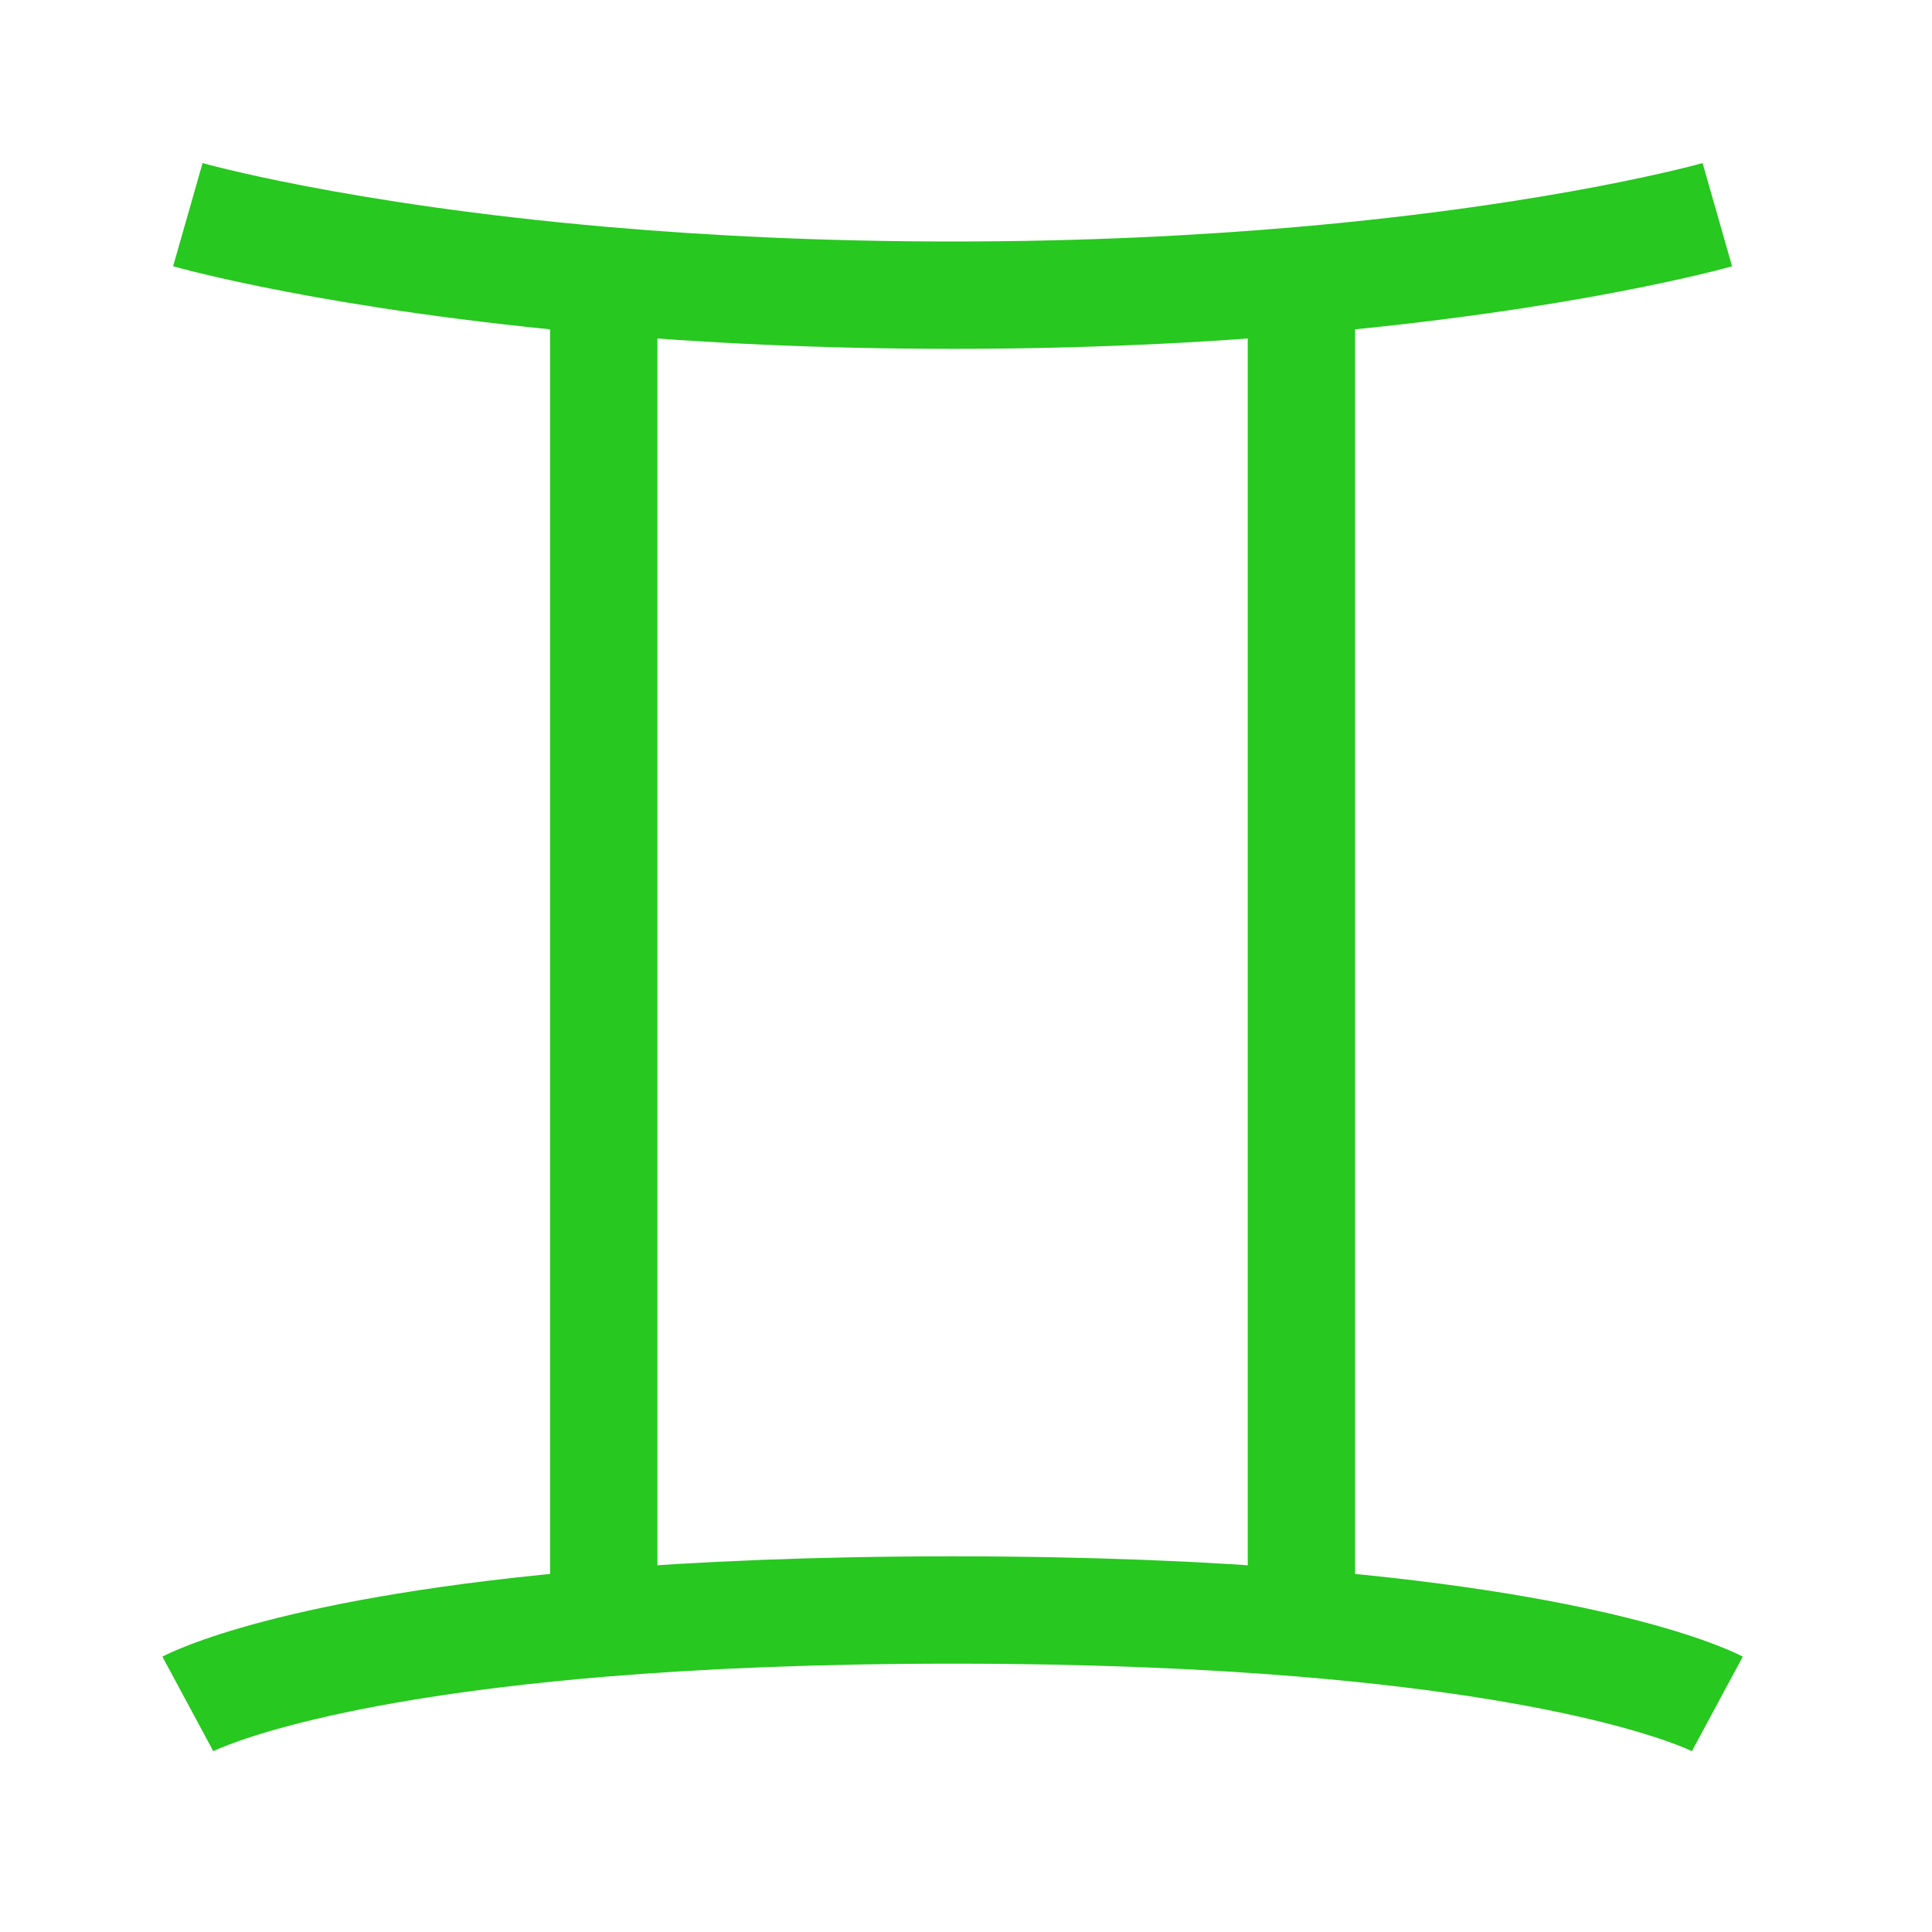
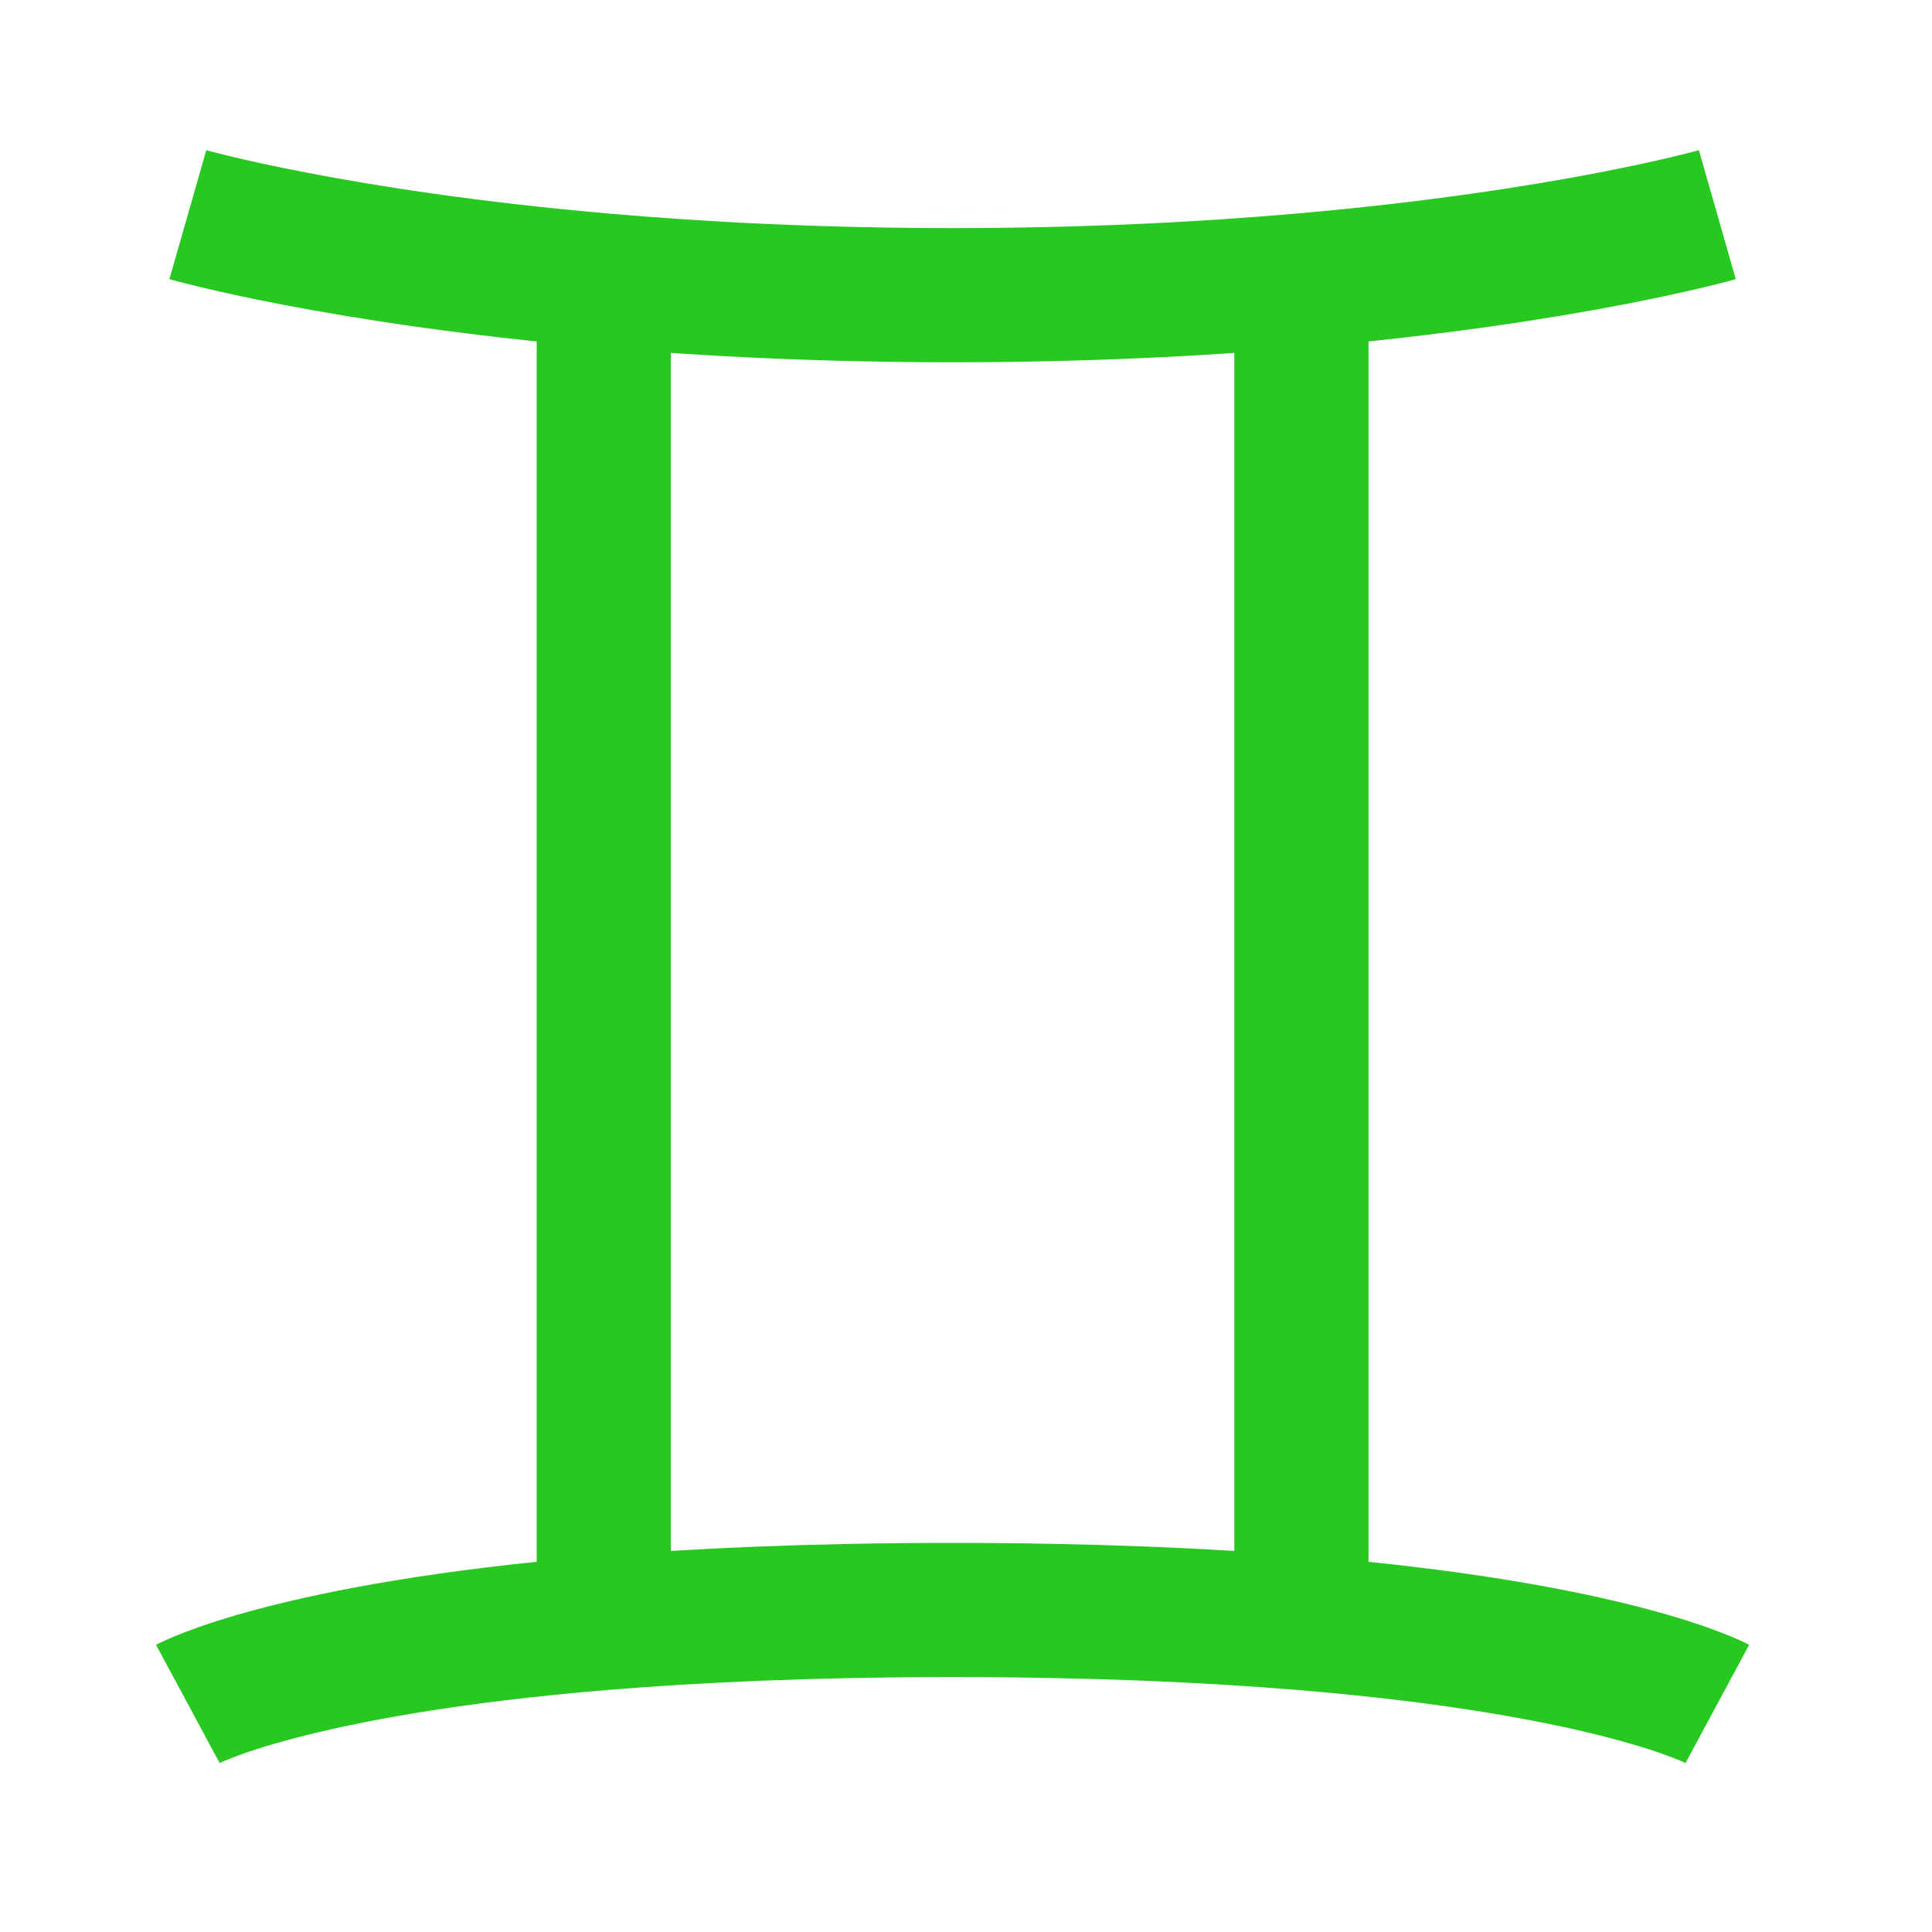
<svg xmlns="http://www.w3.org/2000/svg" width="72" height="72" viewBox="0 0 72 72" fill="none">
-   <path d="M7 63.5C7 63.5 10.817 61.445 22.5 60.484M64 63.5C64 63.5 60.183 61.445 48.5 60.484M7 8C7 8 12.551 9.586 22.5 10.452M64 8C64 8 58.449 9.586 48.5 10.452M22.5 10.452C26.234 10.777 30.588 11 35.5 11C40.412 11 44.766 10.777 48.5 10.452M22.5 10.452V60.484M22.5 60.484C26.063 60.191 30.358 60 35.5 60C40.642 60 44.937 60.191 48.5 60.484M48.5 10.452L48.5 60.484" stroke="#27C81F" stroke-width="4" />
+   <path d="M7 63.5C7 63.5 10.817 61.445 22.5 60.484M64 63.5C64 63.5 60.183 61.445 48.5 60.484M7 8C7 8 12.551 9.586 22.5 10.452M64 8C64 8 58.449 9.586 48.5 10.452M22.5 10.452C26.234 10.777 30.588 11 35.5 11C40.412 11 44.766 10.777 48.5 10.452M22.5 10.452V60.484M22.5 60.484C26.063 60.191 30.358 60 35.5 60C40.642 60 44.937 60.191 48.5 60.484M48.5 10.452L48.5 60.484" stroke="#27C81F" stroke-width="5" />
</svg>
